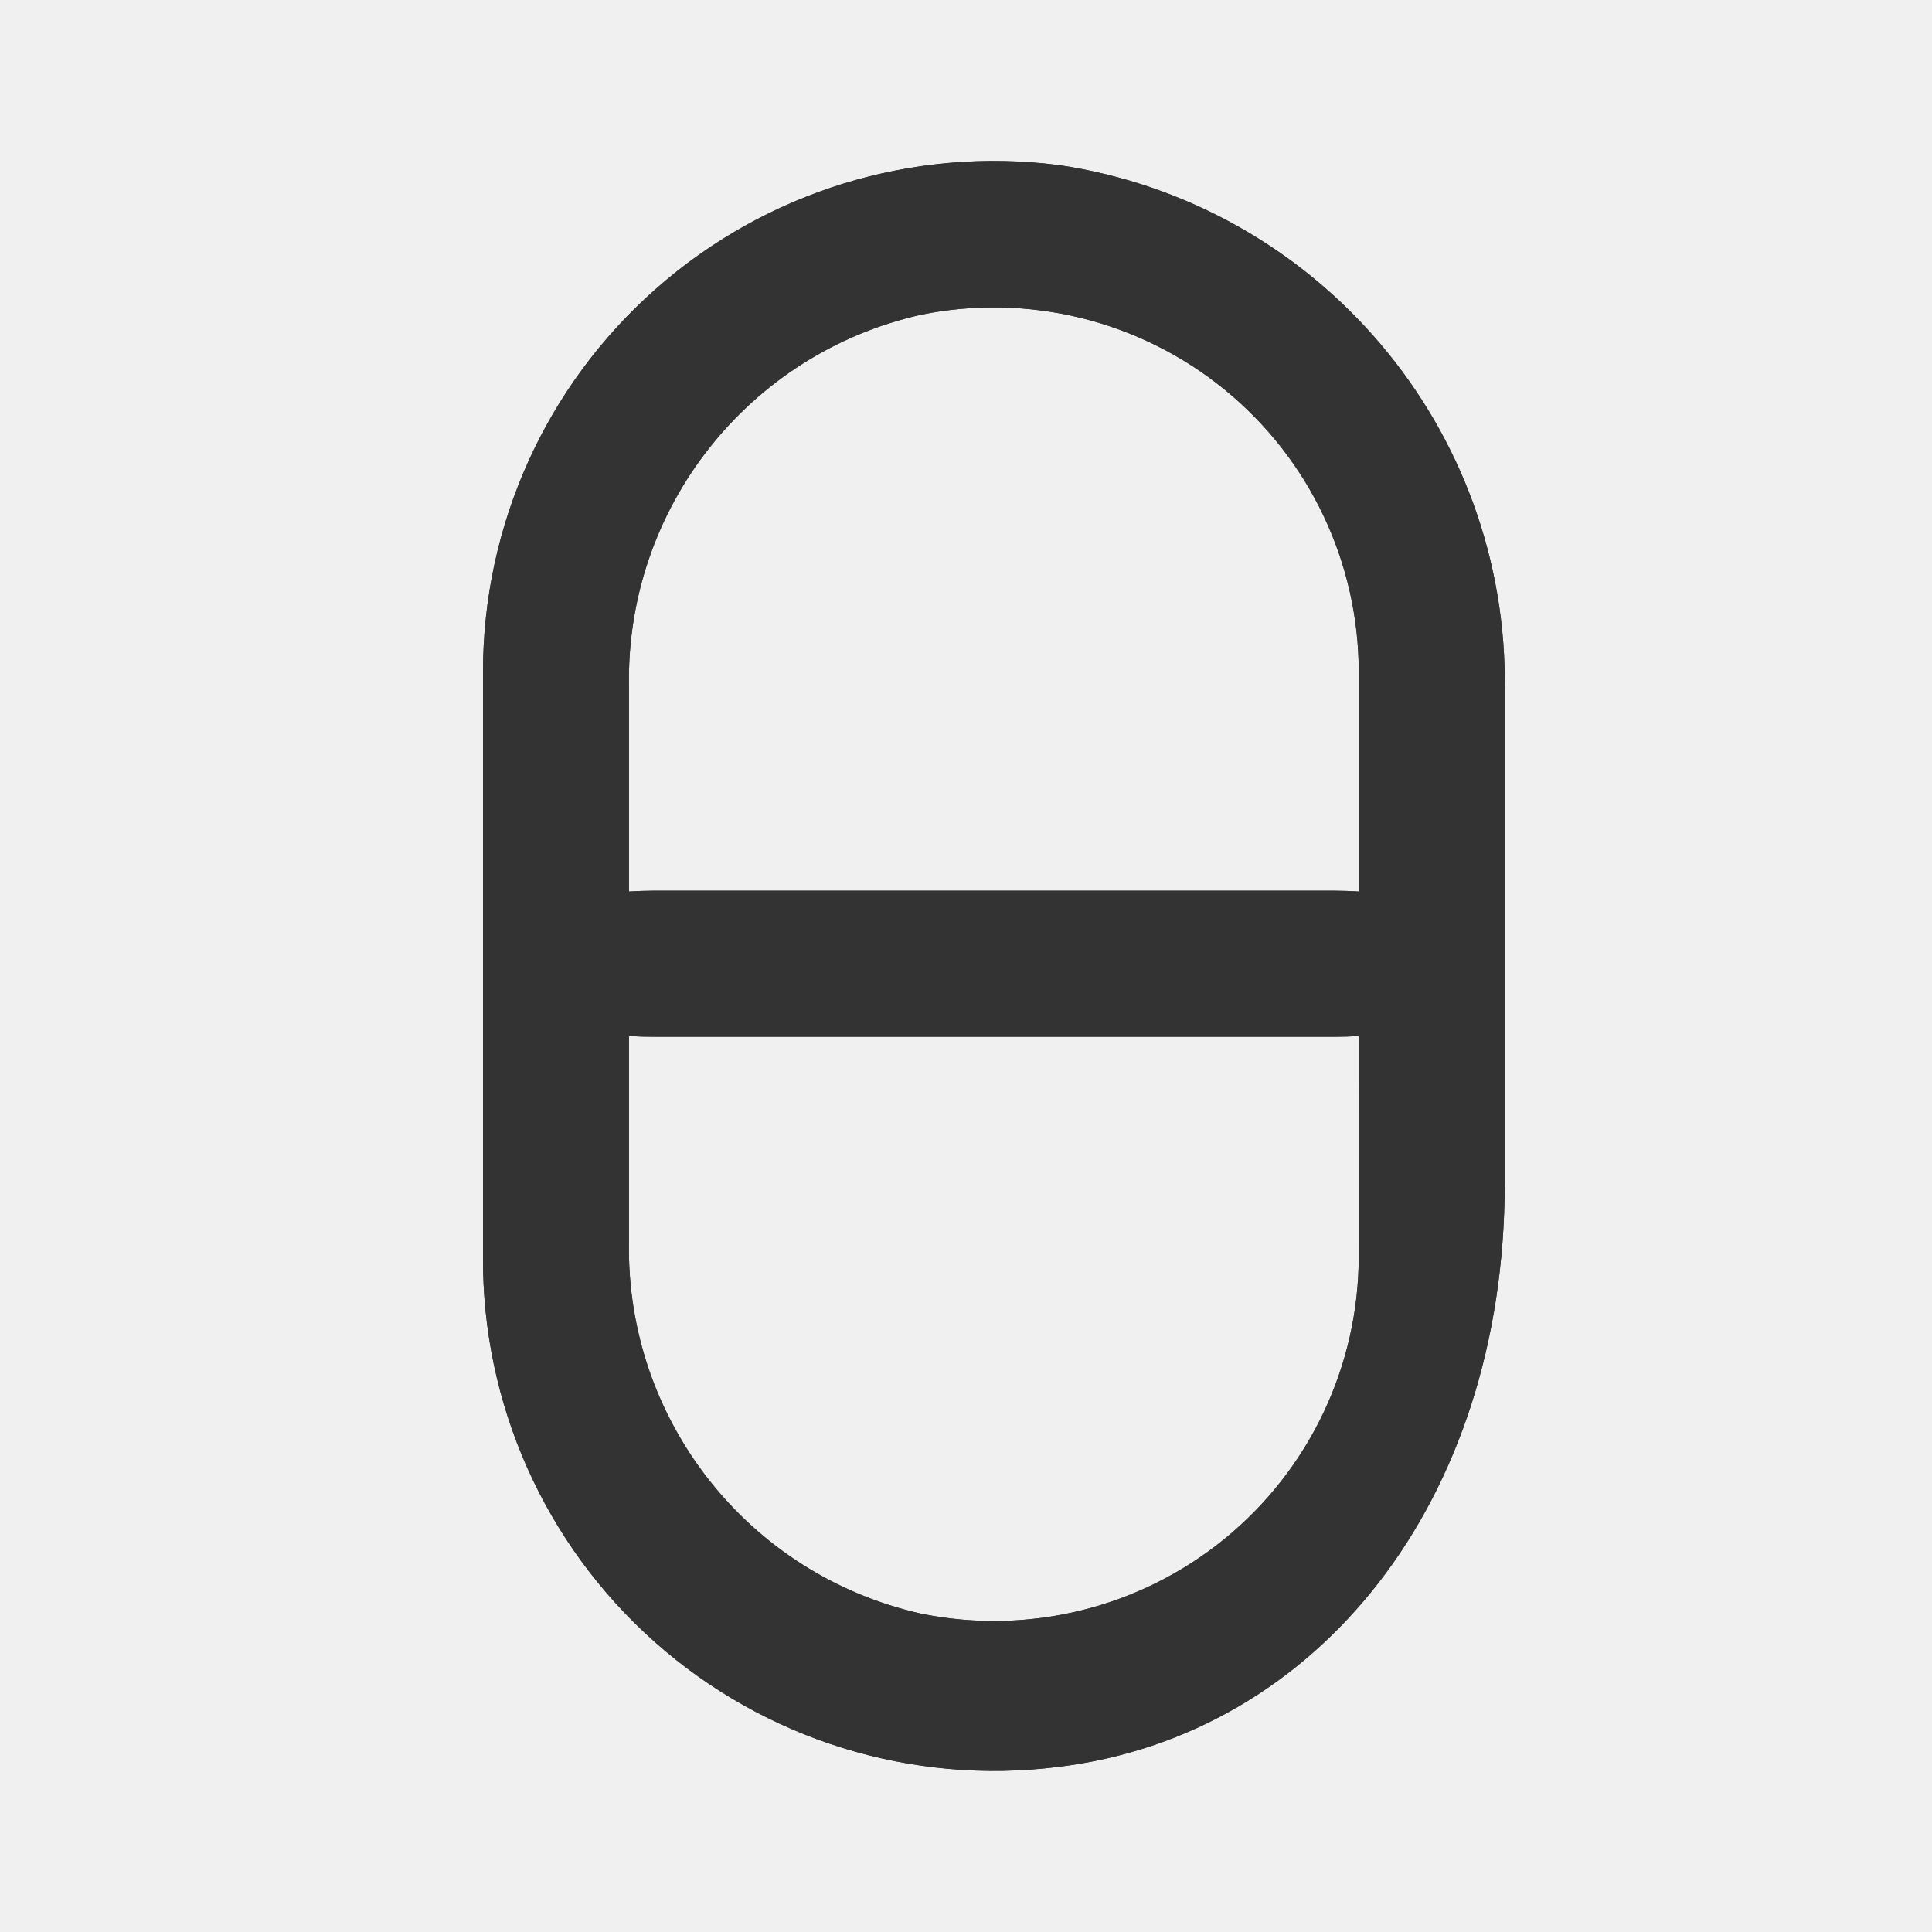
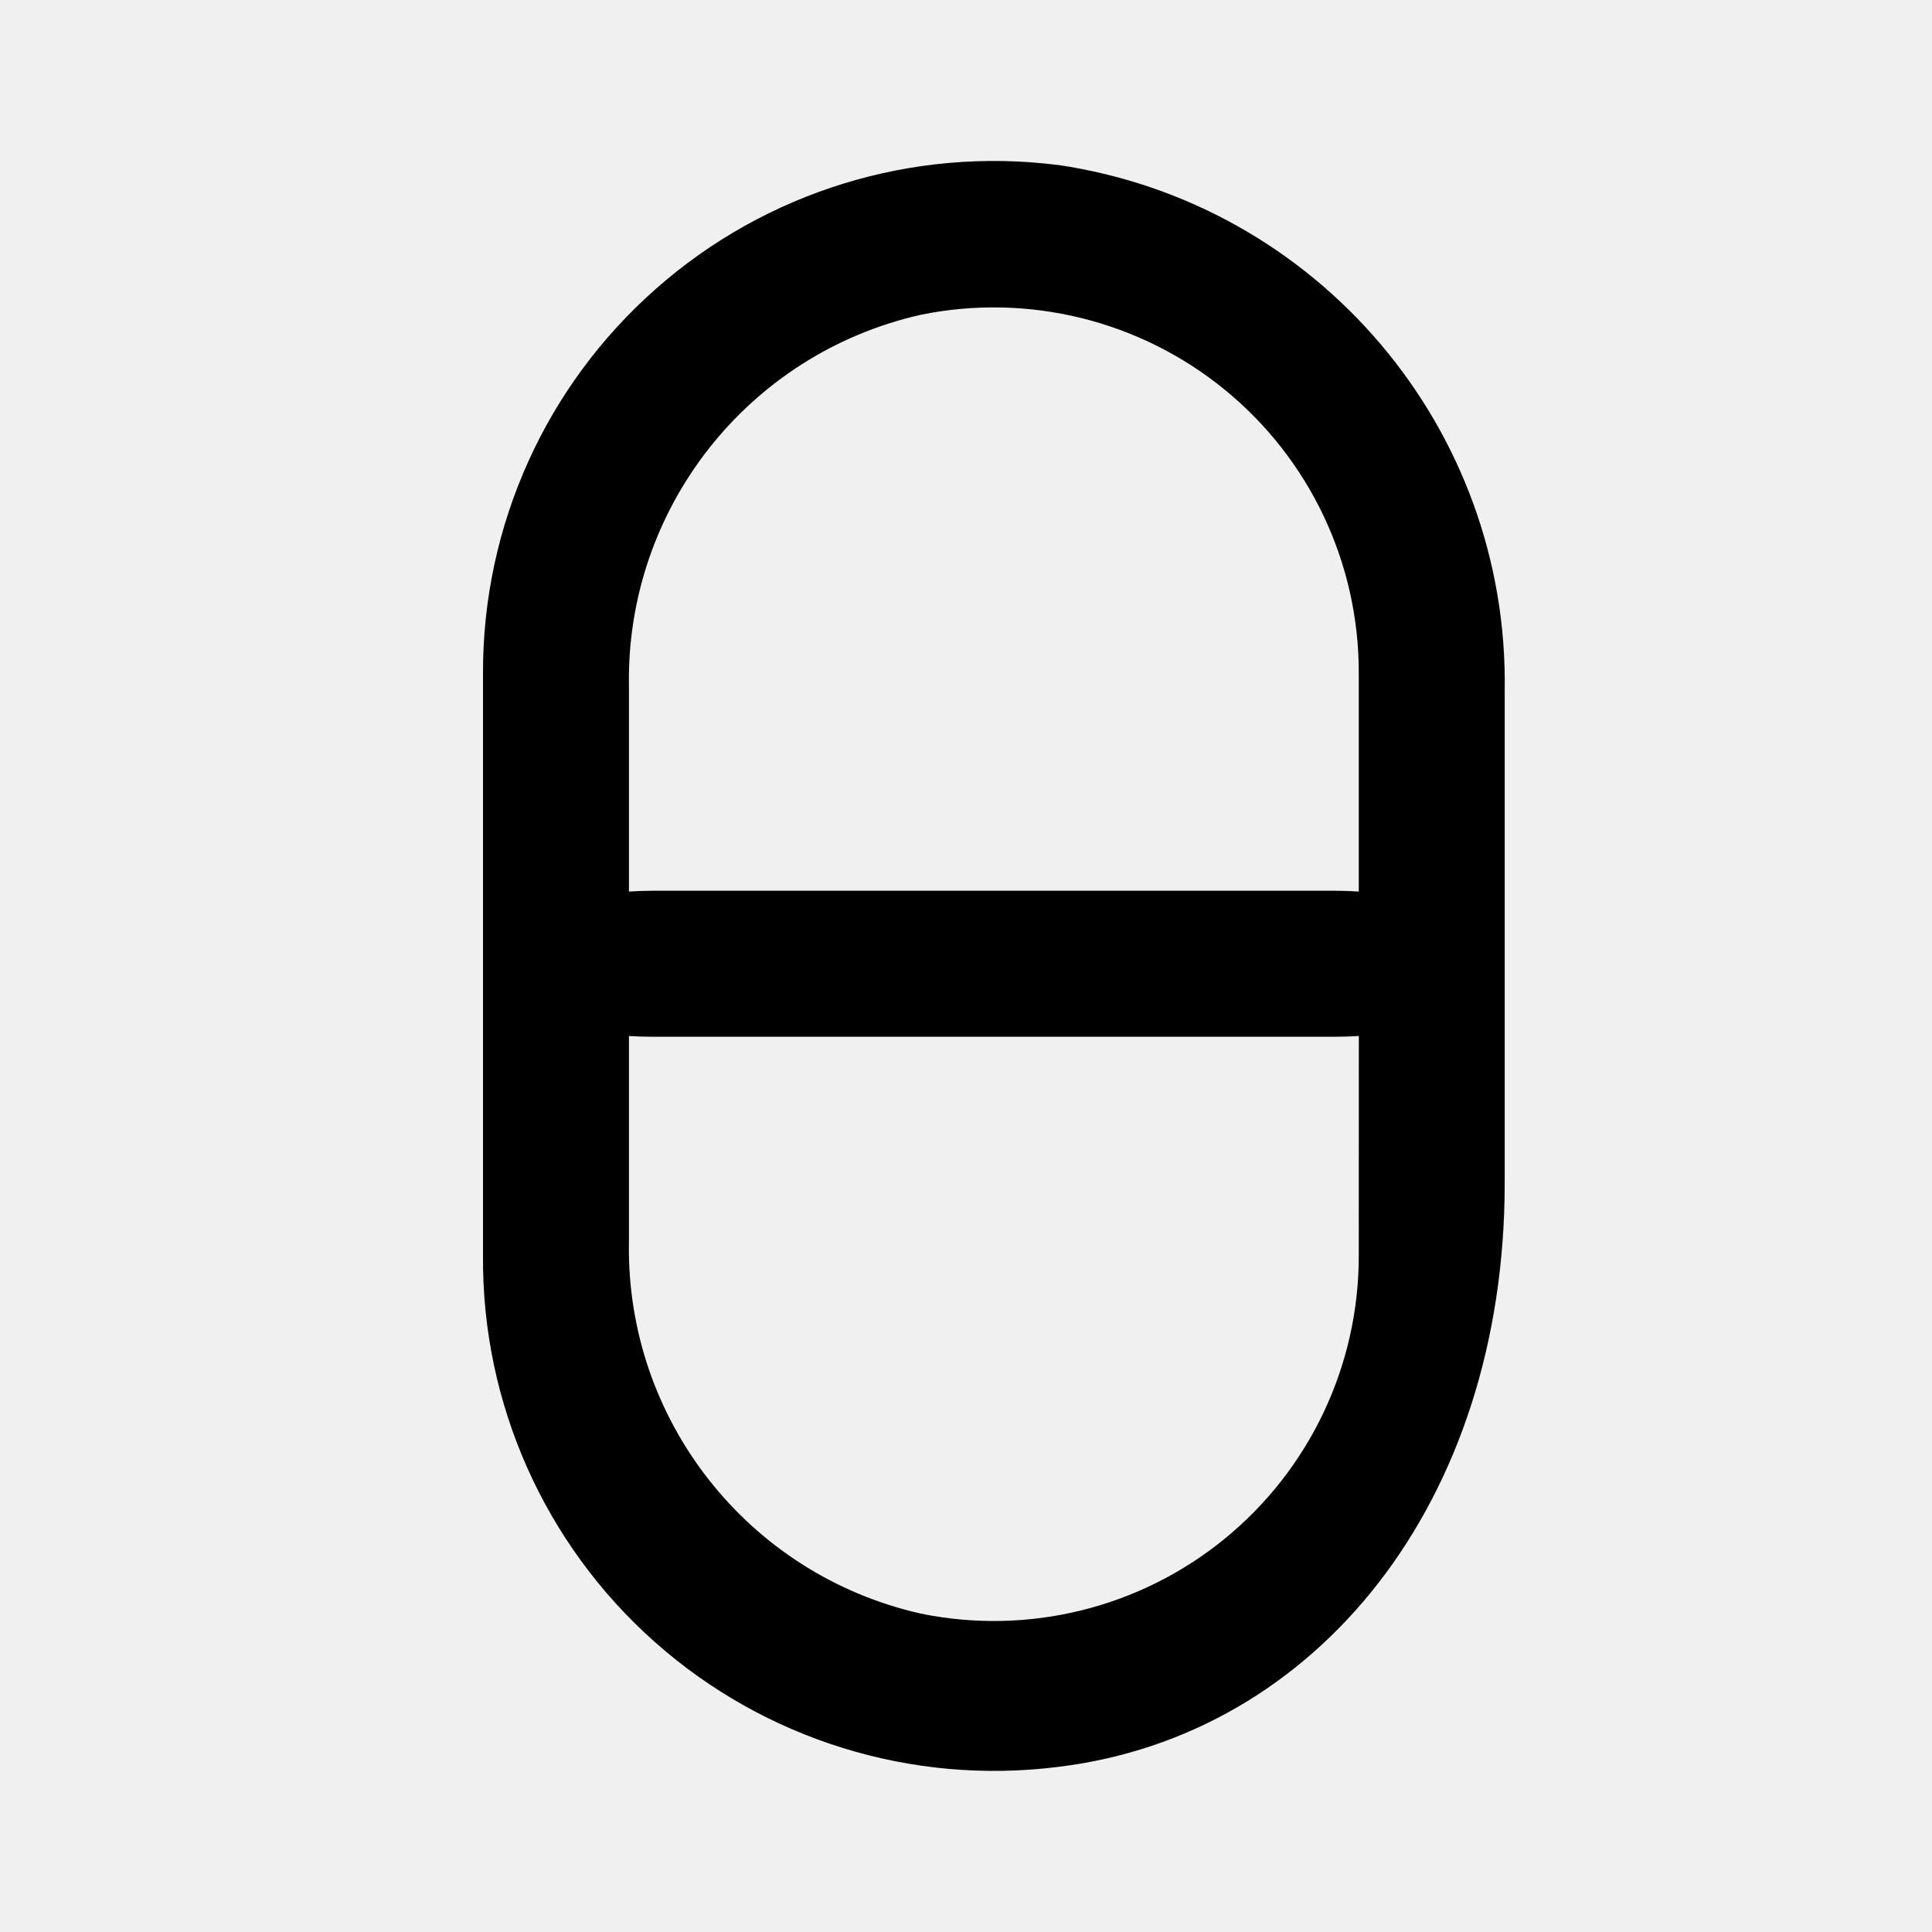
- <svg xmlns="http://www.w3.org/2000/svg" xmlns:xlink="http://www.w3.org/1999/xlink" viewBox="0 0 24 24">
-   <defs>
-     <path id="a" d="M13.144 2.05a6.341 6.341 0 00-4.995 1.537A6.34 6.34 0 006 8.35v7.253a6.35 6.35 0 007.144 6.346c3.218-.39 5.548-3.291 5.548-7.253v-6.11a6.5 6.5 0 00-5.548-6.537zm3.736 10.82l-.001 2.734a4.532 4.532 0 01-5.439 4.441 4.648 4.648 0 01-3.627-4.614V12.87a5 5 0 00.302.009h8.462c.103 0 .204-.003.303-.01zm-1.667-8.03a4.53 4.53 0 011.666 3.511v2.724c-.098-.006-.2-.01-.302-.01H8.115c-.102 0-.203.004-.302.01V8.523A4.647 4.647 0 0111.44 3.91a4.536 4.536 0 013.773.93z" />
-   </defs>
-   <g fill="none" fill-rule="evenodd">
-     <path d="M0 0h18v24H0z" />
-     <mask id="b" fill="#fff">
-       <use xlink:href="#a" />
-     </mask>
-     <use fill="#333" fill-rule="nonzero" xlink:href="#a" />
-     <g fill="#333" mask="url(#b)">
-       <path d="M0 0h24v24H0z" />
-     </g>
-   </g>
+ <svg xmlns="http://www.w3.org/2000/svg" viewBox="0 0 24 24">
+   <path d="M13.144 2.05a6.341 6.341 0 00-4.995 1.537A6.34 6.34 0 006 8.35v7.253a6.35 6.35 0 007.144 6.346c3.218-.39 5.548-3.291 5.548-7.253v-6.11a6.5 6.5 0 00-5.548-6.537zm3.736 10.82l-.001 2.734a4.532 4.532 0 01-5.439 4.441 4.648 4.648 0 01-3.627-4.614V12.87a5 5 0 00.302.009h8.462c.103 0 .204-.003.303-.01zm-1.667-8.03a4.53 4.53 0 011.666 3.511v2.724c-.098-.006-.2-.01-.302-.01H8.115c-.102 0-.203.004-.302.01V8.523A4.647 4.647 0 0111.44 3.91a4.536 4.536 0 013.773.93z" fill="currentColor" fill-rule="evenodd" />
</svg>
